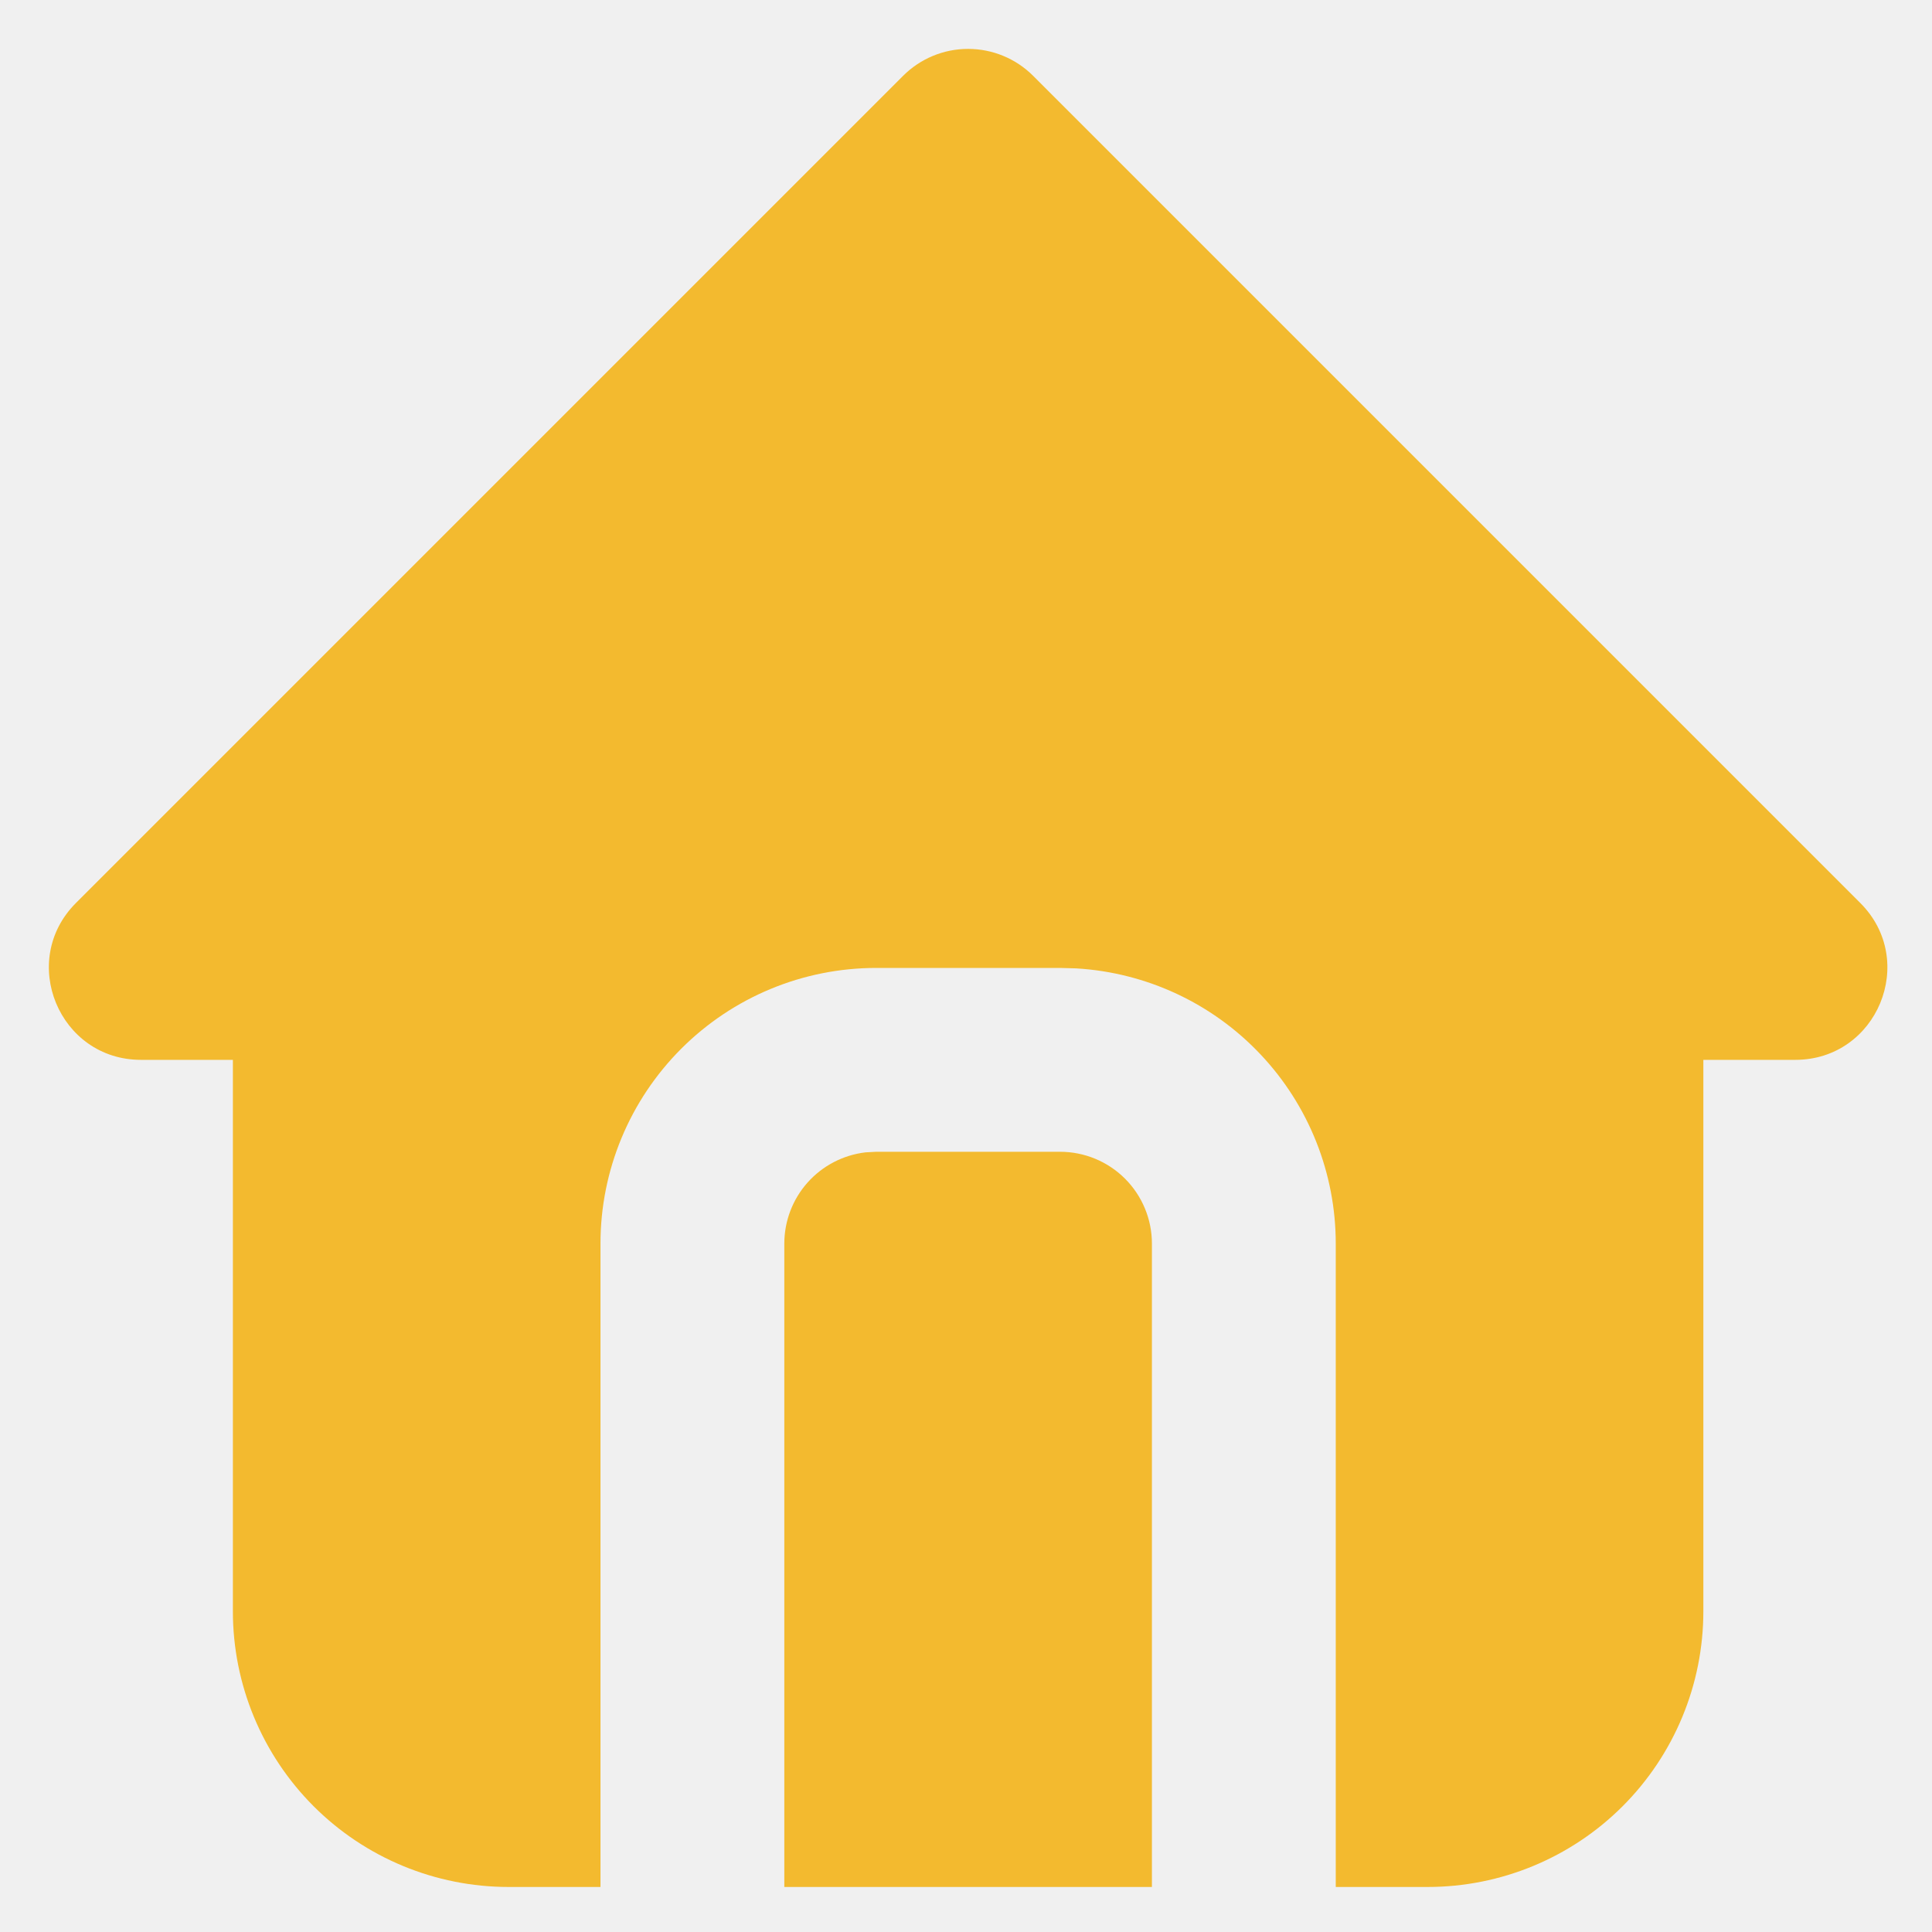
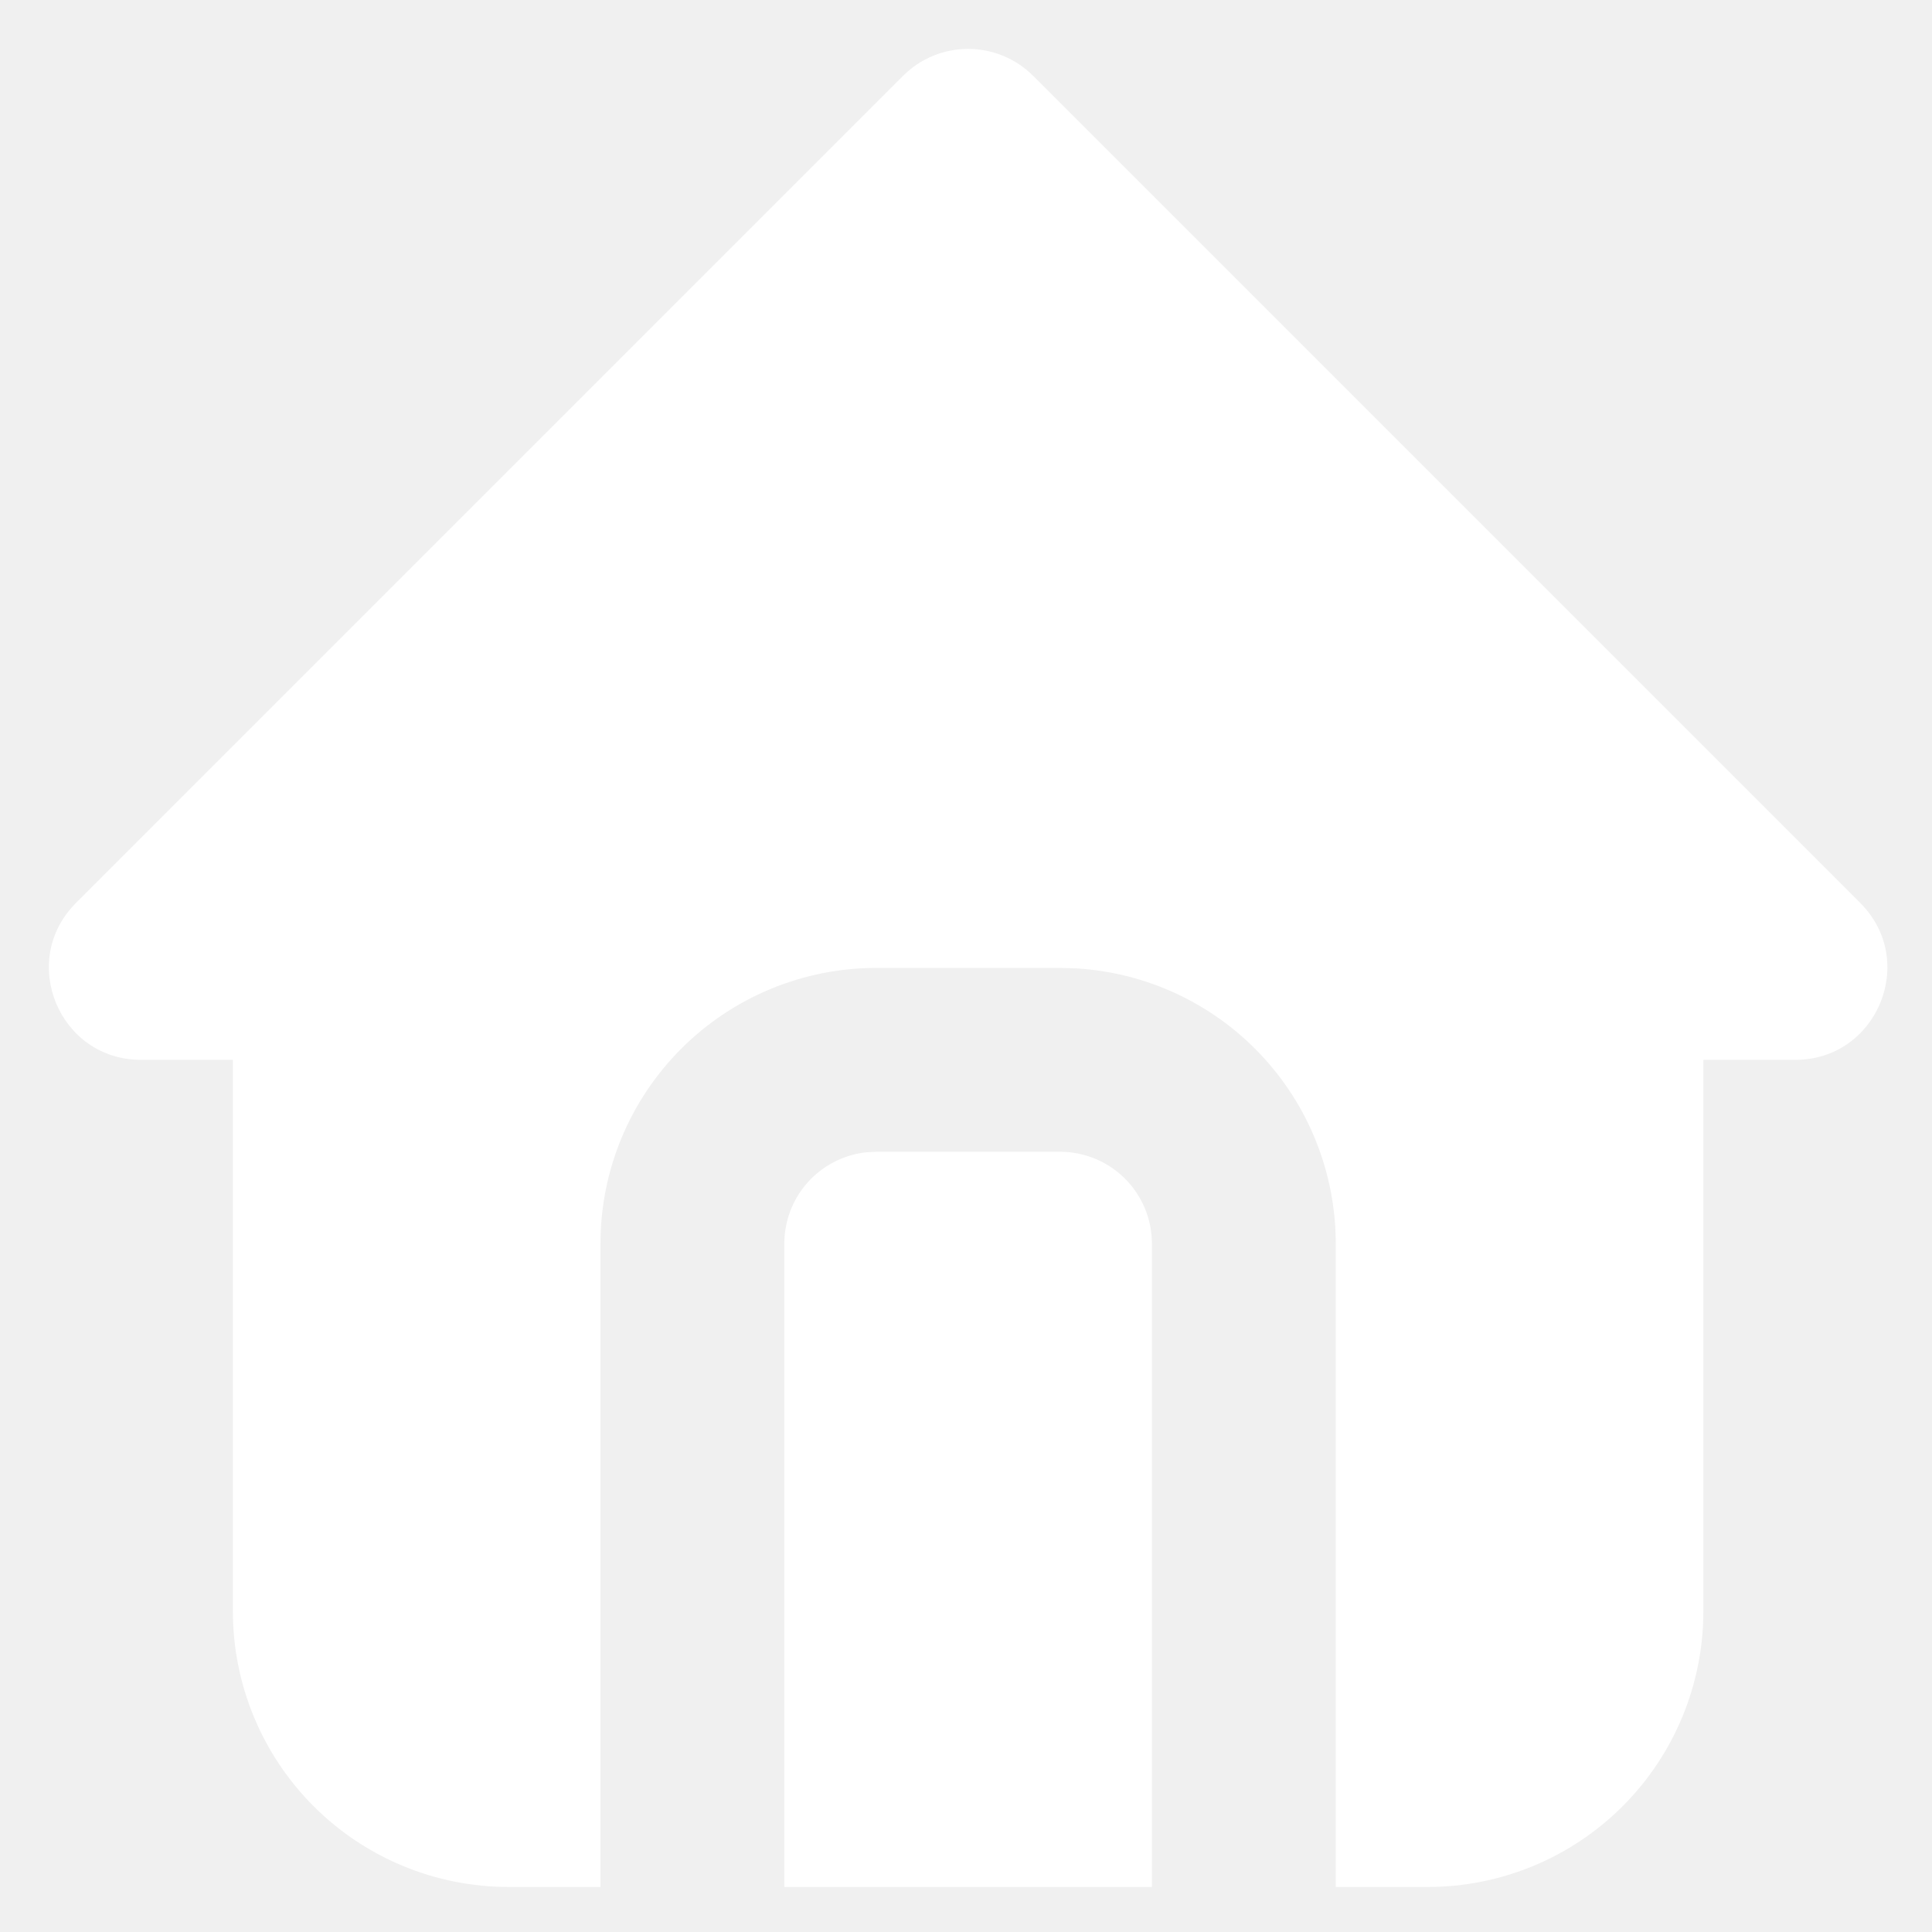
<svg xmlns="http://www.w3.org/2000/svg" width="26" height="26" viewBox="0 0 26 26" fill="none">
-   <path d="M13.903 1.02L25.035 12.152C25.814 12.931 25.262 14.263 24.16 14.263H22.923V21.684C22.923 22.668 22.532 23.612 21.836 24.308C21.141 25.003 20.197 25.394 19.213 25.394H17.976V16.736C17.976 15.79 17.614 14.879 16.965 14.191C16.316 13.502 15.428 13.088 14.483 13.032L14.265 13.026H11.792C10.807 13.026 9.864 13.417 9.168 14.113C8.472 14.809 8.081 15.752 8.081 16.736V25.394H6.844C5.86 25.394 4.916 25.003 4.221 24.308C3.525 23.612 3.134 22.668 3.134 21.684V14.263H1.897C0.796 14.263 0.243 12.931 1.022 12.152L12.154 1.02C12.386 0.788 12.7 0.658 13.028 0.658C13.356 0.658 13.671 0.788 13.903 1.02ZM14.265 15.5C14.593 15.5 14.908 15.63 15.14 15.862C15.372 16.094 15.502 16.409 15.502 16.736V25.394H10.555V16.736C10.555 16.434 10.666 16.141 10.867 15.915C11.069 15.688 11.346 15.544 11.647 15.508L11.792 15.5H14.265Z" fill="#F3BA2F" />
+   <path d="M13.903 1.02L25.035 12.152C25.814 12.931 25.262 14.263 24.16 14.263H22.923V21.684C22.923 22.668 22.532 23.612 21.836 24.308C21.141 25.003 20.197 25.394 19.213 25.394H17.976V16.736C17.976 15.79 17.614 14.879 16.965 14.191C16.316 13.502 15.428 13.088 14.483 13.032L14.265 13.026H11.792C10.807 13.026 9.864 13.417 9.168 14.113C8.472 14.809 8.081 15.752 8.081 16.736V25.394H6.844C5.86 25.394 4.916 25.003 4.221 24.308C3.525 23.612 3.134 22.668 3.134 21.684V14.263H1.897C0.796 14.263 0.243 12.931 1.022 12.152L12.154 1.02C12.386 0.788 12.7 0.658 13.028 0.658C13.356 0.658 13.671 0.788 13.903 1.02ZM14.265 15.5C14.593 15.5 14.908 15.63 15.14 15.862C15.372 16.094 15.502 16.409 15.502 16.736V25.394H10.555V16.736C10.555 16.434 10.666 16.141 10.867 15.915C11.069 15.688 11.346 15.544 11.647 15.508L11.792 15.5H14.265Z" fill="white" />
</svg>
